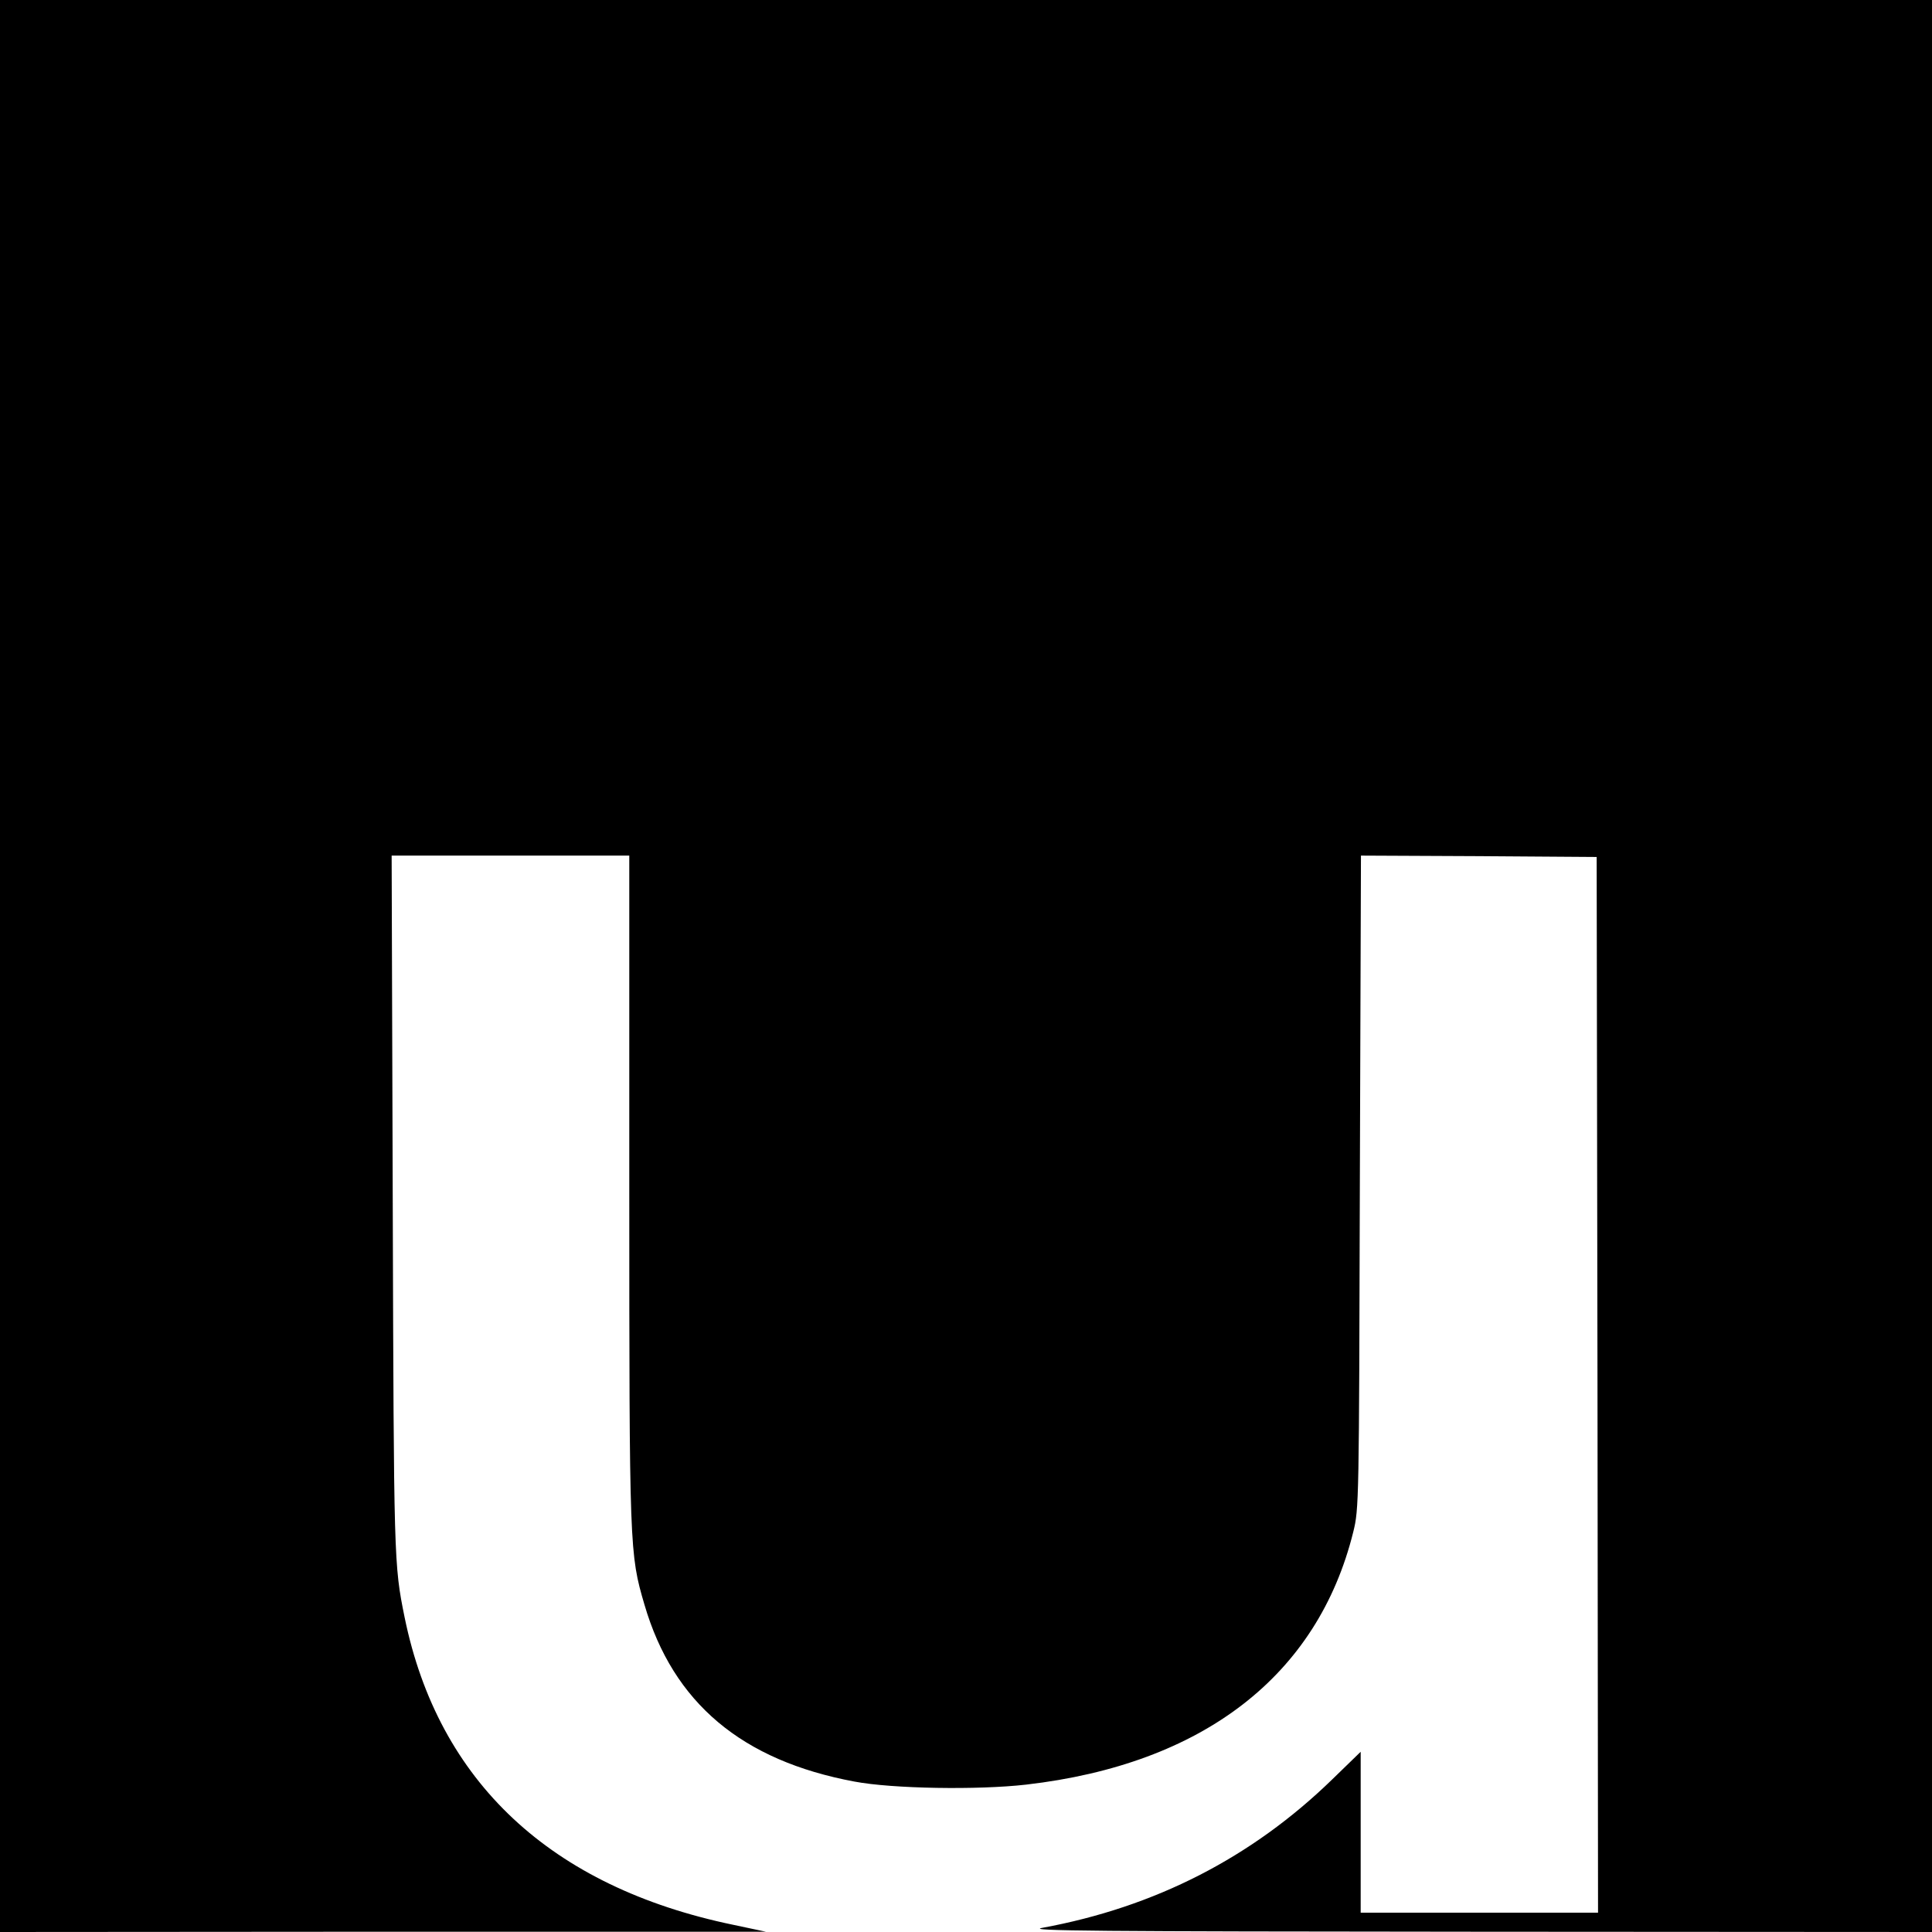
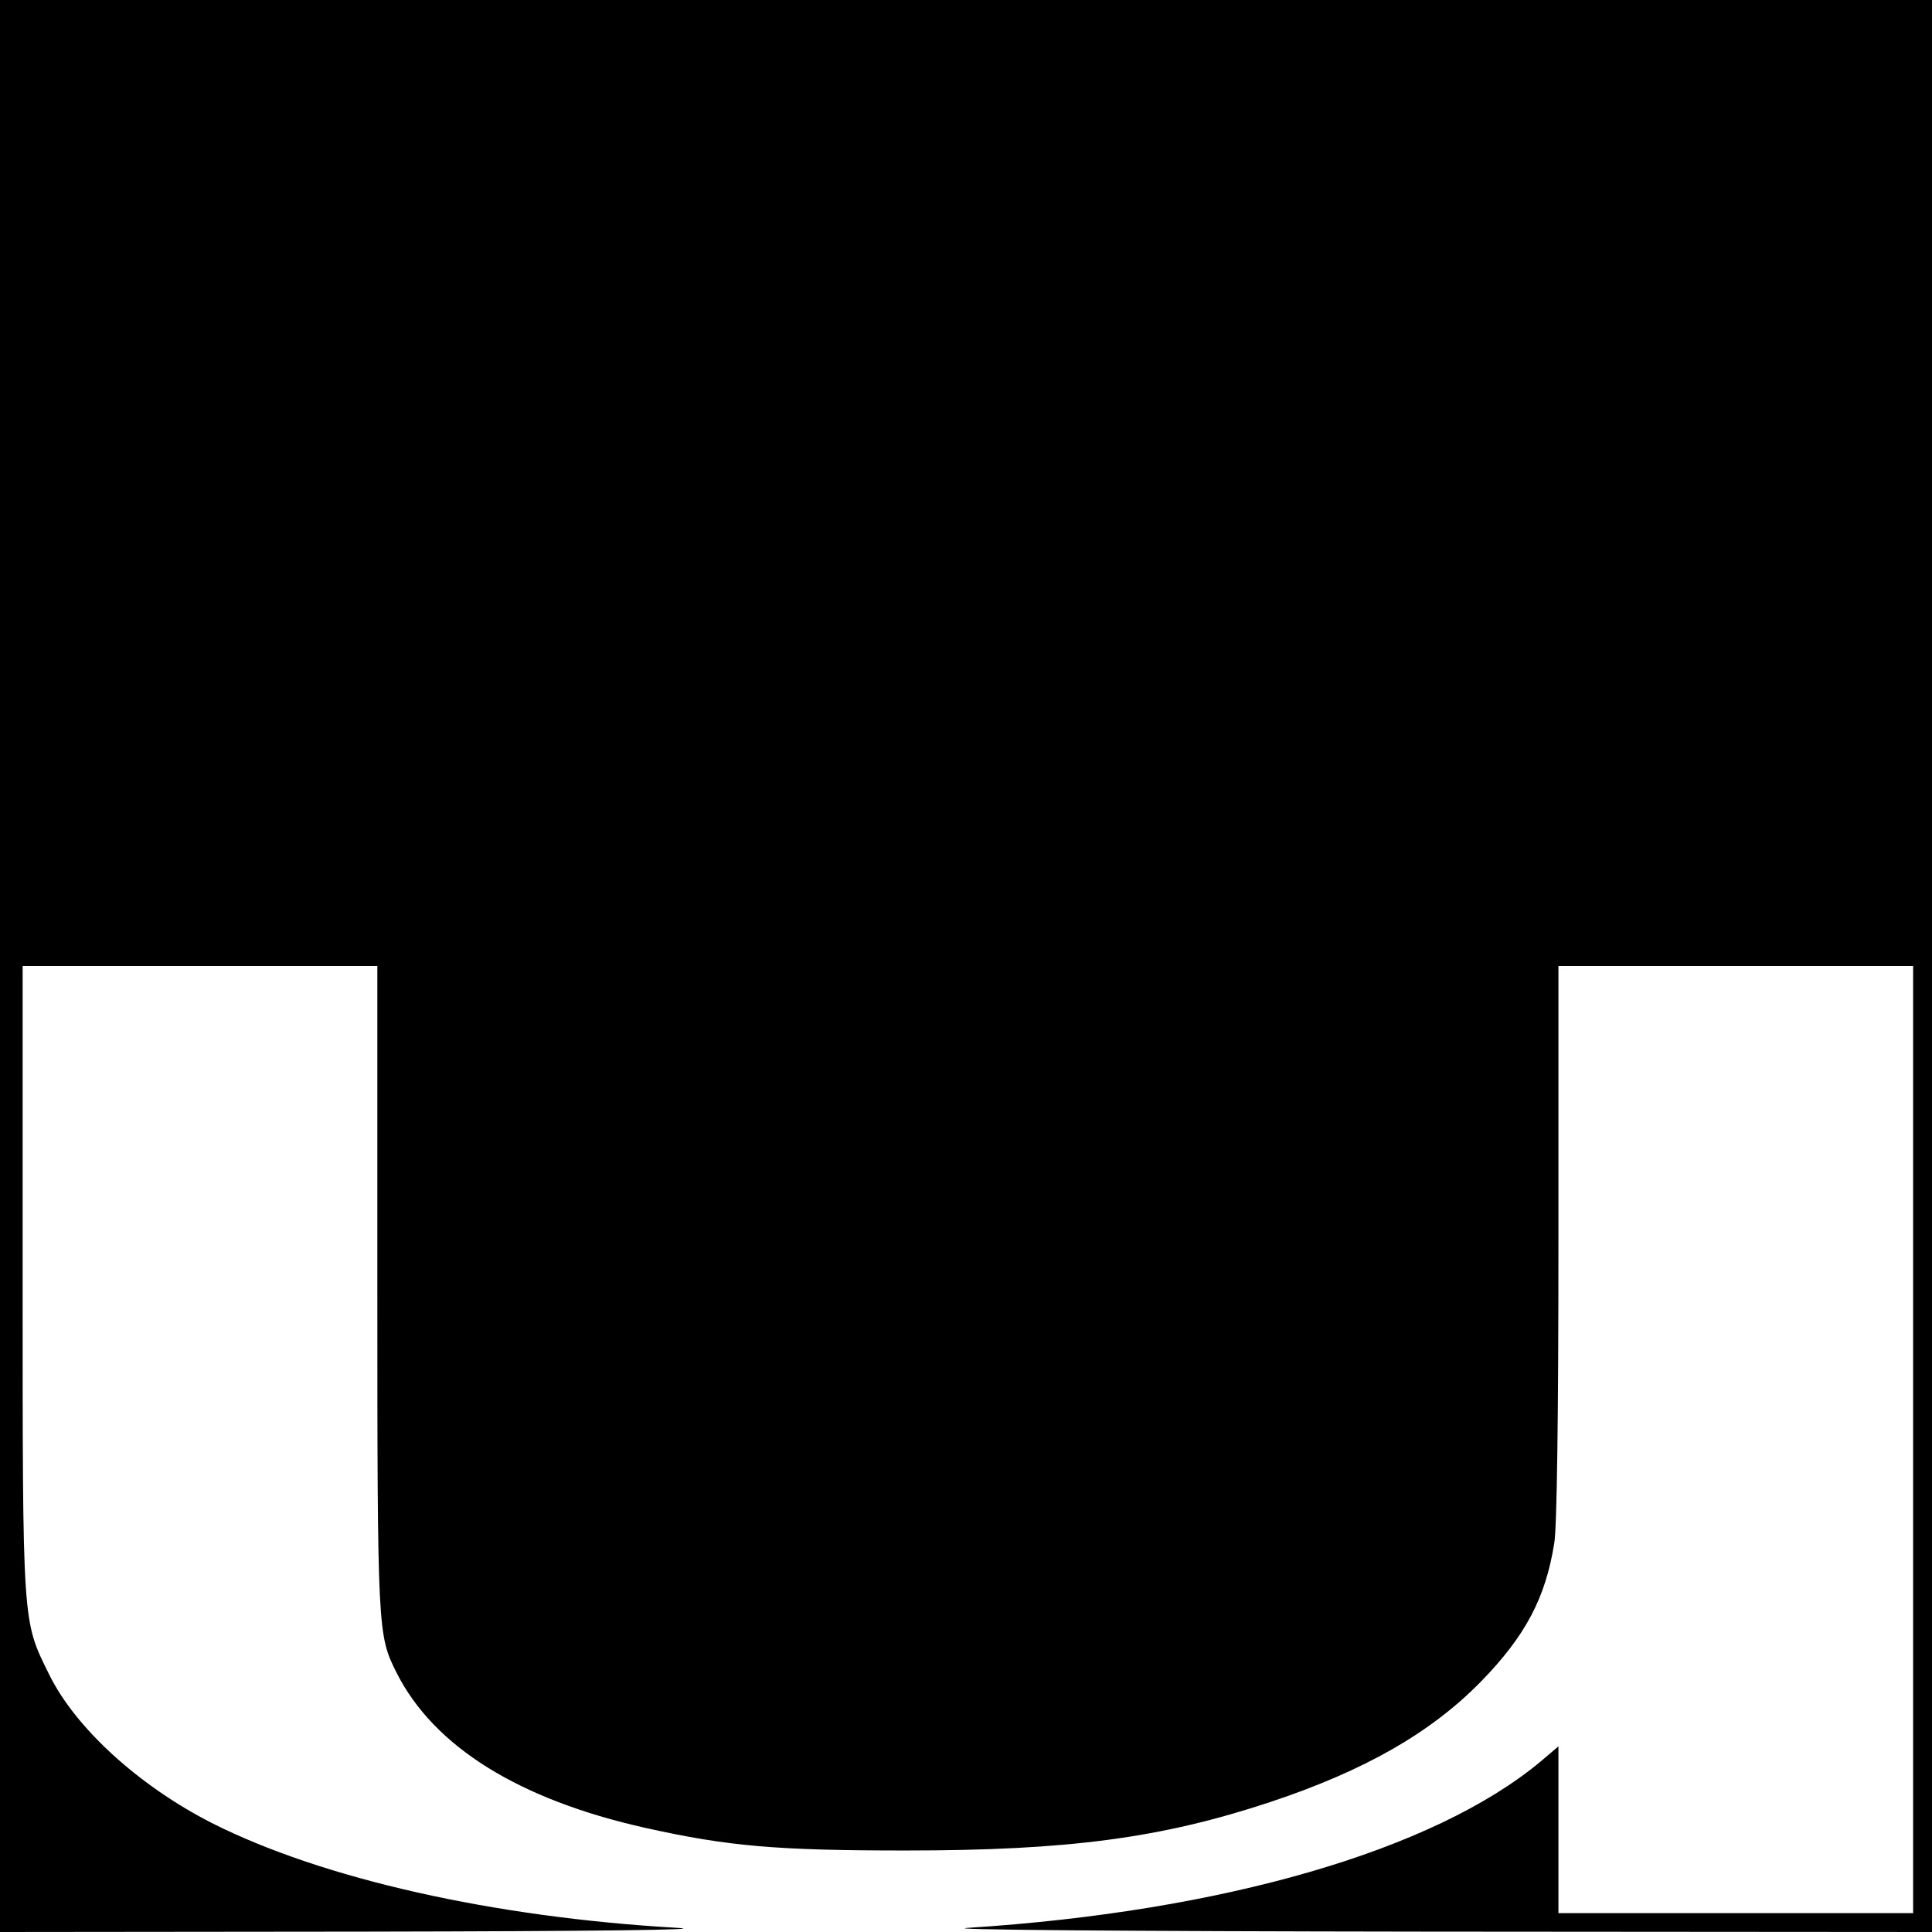
- <svg xmlns="http://www.w3.org/2000/svg" version="1.0" width="700pt" height="700pt" viewBox="0 0 700 700" preserveAspectRatio="xMidYMid meet">
-   <g transform="translate(0,700) scale(0.1,-0.1)" fill="#000000" stroke="none">
-     <path d="M0 3500 l0 -3500 1388 1 1387 0 -118 25 c-661 137 -1069 518 -1191 1114 -39 192 -39 205 -43 1498 l-4 1262 431 0 430 0 0 -1207 c0 -1308 1 -1323 55 -1507 104 -356 353 -565 761 -641 137 -26 447 -31 622 -11 641 74 1056 395 1185 915 21 85 21 104 24 1269 l4 1182 427 -2 427 -3 3 -1912 2 -1913 -430 0 -430 0 0 292 0 291 -103 -100 c-291 -283 -642 -463 -1051 -538 -60 -11 188 -13 1577 -14 l1647 -1 0 3500 0 3500 -3500 0 -3500 0 0 -3500z" />
+ <svg xmlns="http://www.w3.org/2000/svg" version="1.0" width="512pt" height="512pt" viewBox="0 0 512 512" preserveAspectRatio="xMidYMid meet">
+   <g transform="translate(0,512) scale(0.1,-0.1)" fill="#000000" stroke="none">
+     <path d="M0 2560 l0 -2560 968 1 c620 1 917 5 827 10 -488 28 -941 130 -1234 278 -192 98 -361 251 -431 394 -71 144 -70 124 -70 1050 l0 827 470 0 470 0 0 -852 c0 -915 1 -921 51 -1021 99 -196 324 -336 659 -411 220 -49 348 -60 690 -60 433 0 679 33 968 129 249 83 424 183 557 319 117 120 171 221 194 367 7 40 11 337 11 797 l0 732 470 0 470 0 0 -1255 0 -1255 -470 0 -470 0 0 221 0 221 -47 -40 c-283 -236 -843 -398 -1518 -441 -79 -5 400 -9 1213 -10 l1342 -1 0 2560 0 2560 -2560 0 -2560 0 0 -2560z" />
  </g>
</svg>
